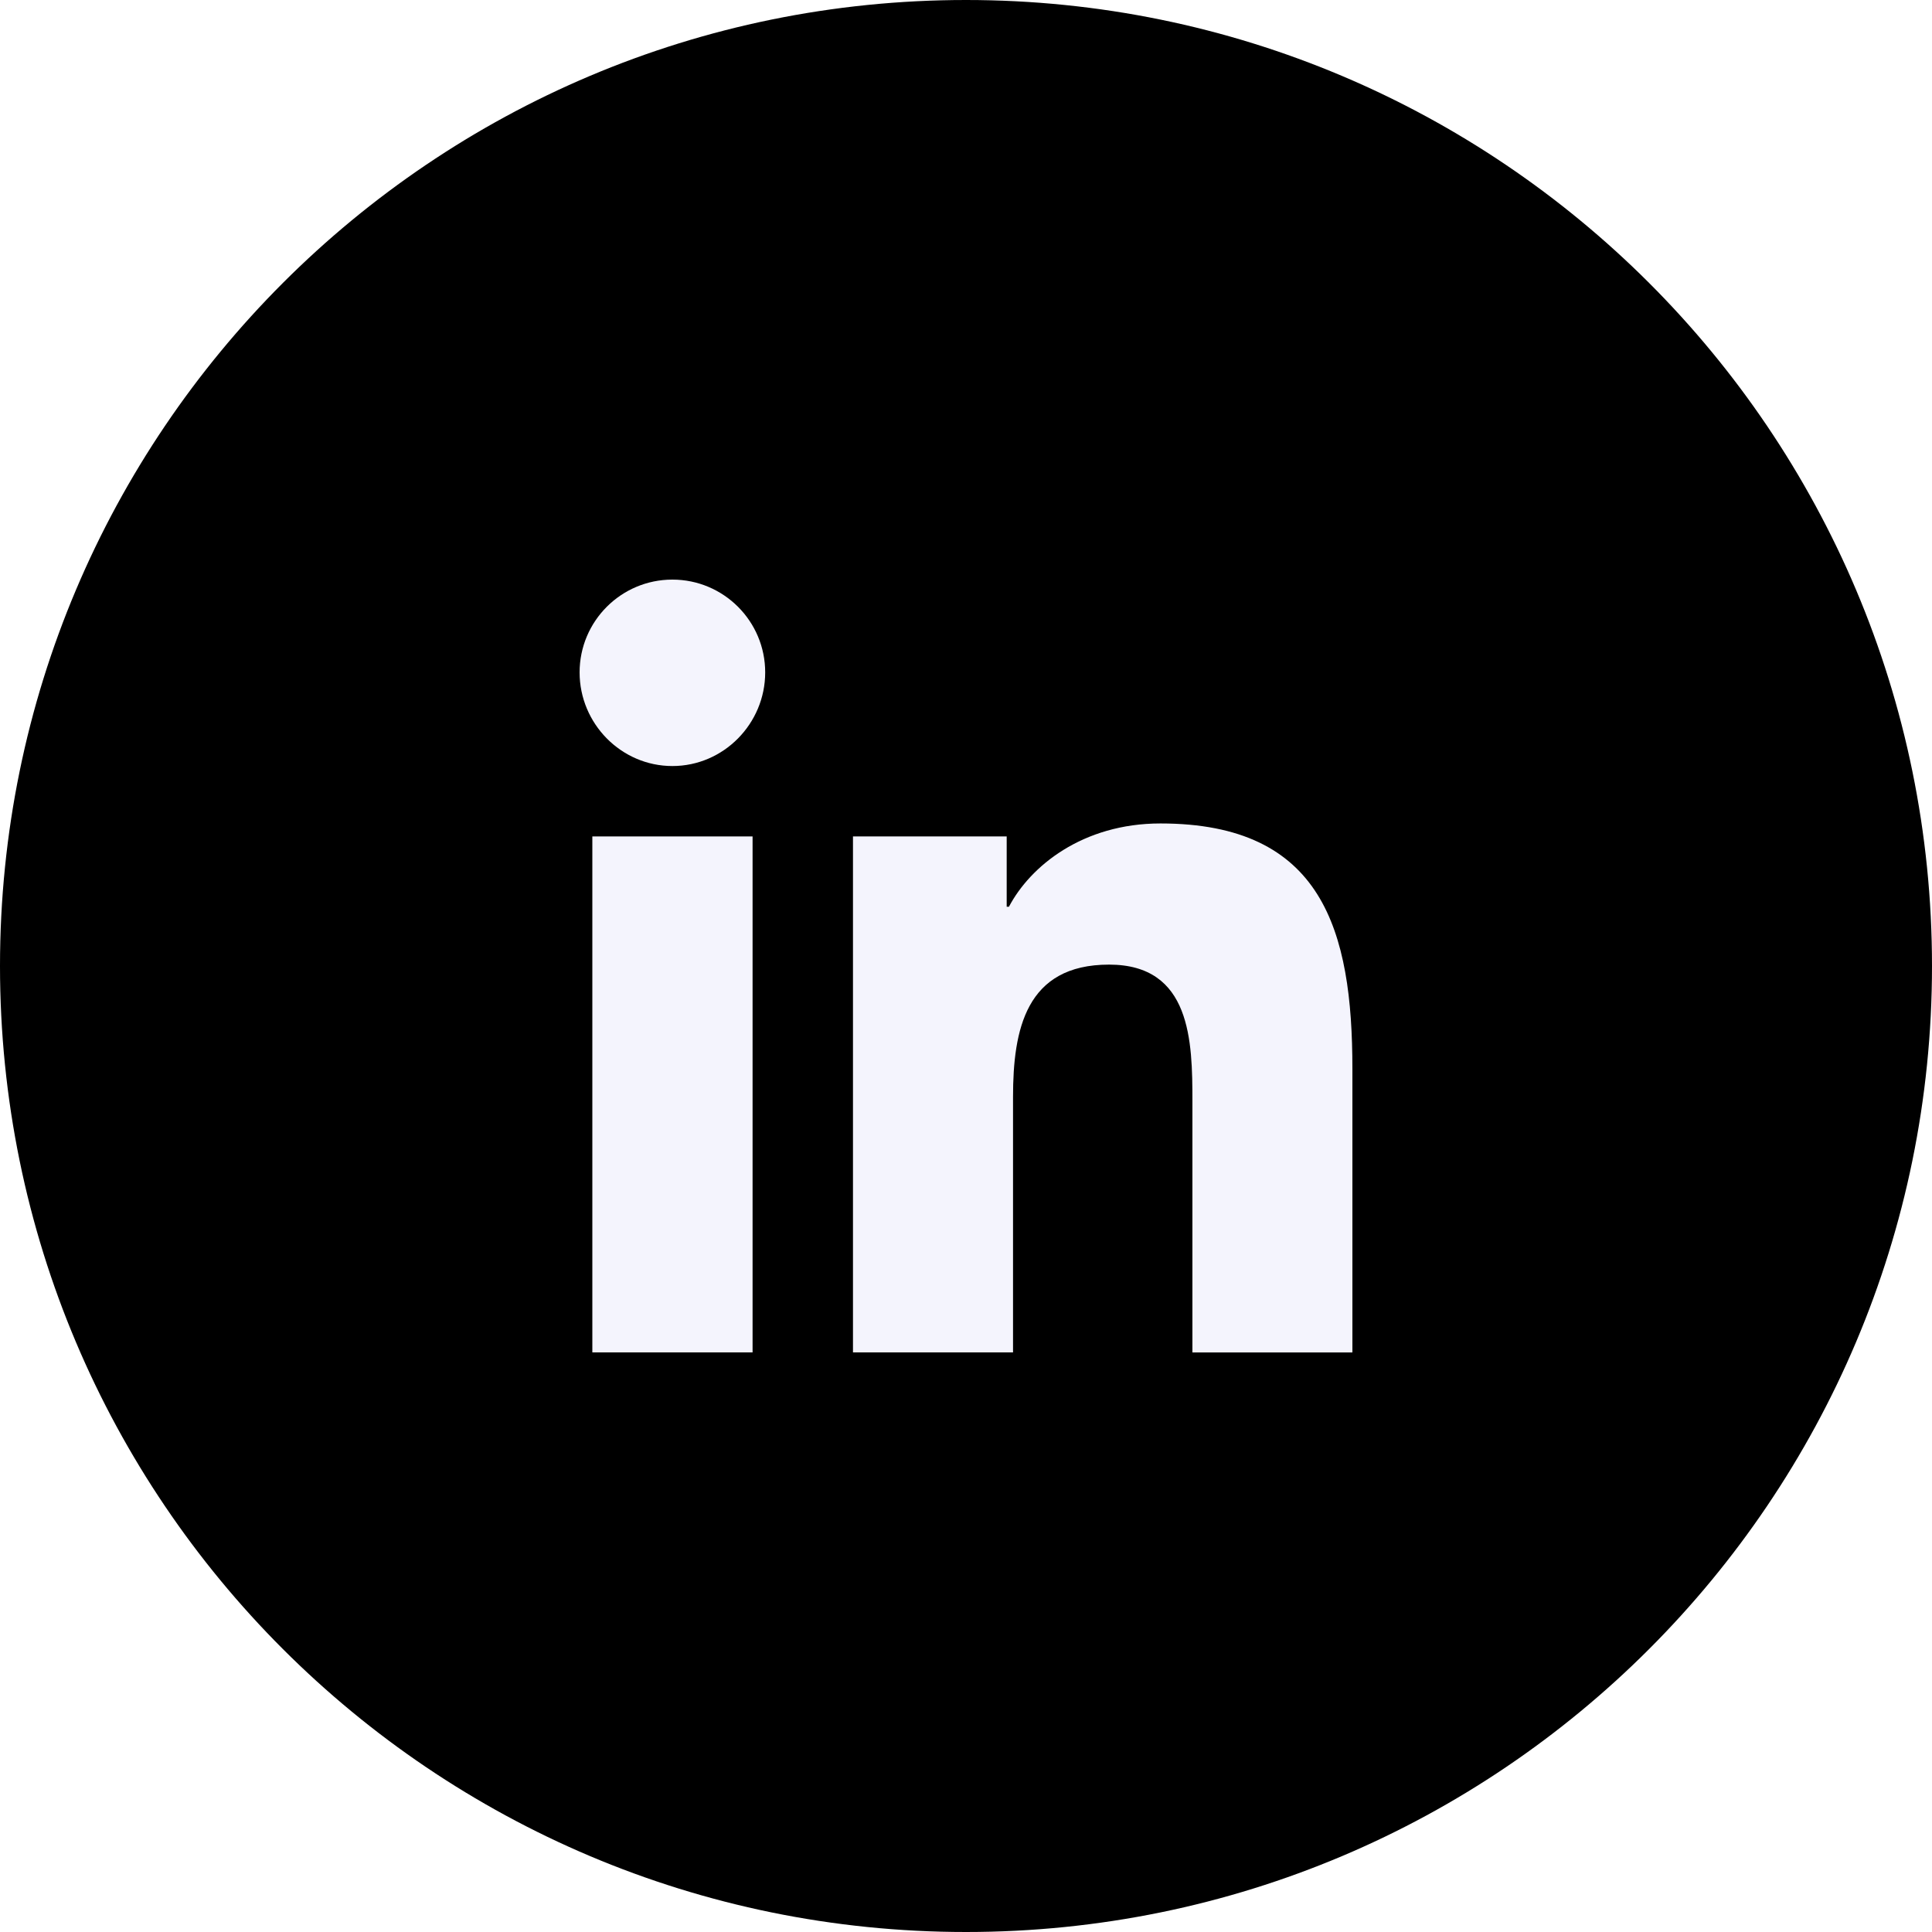
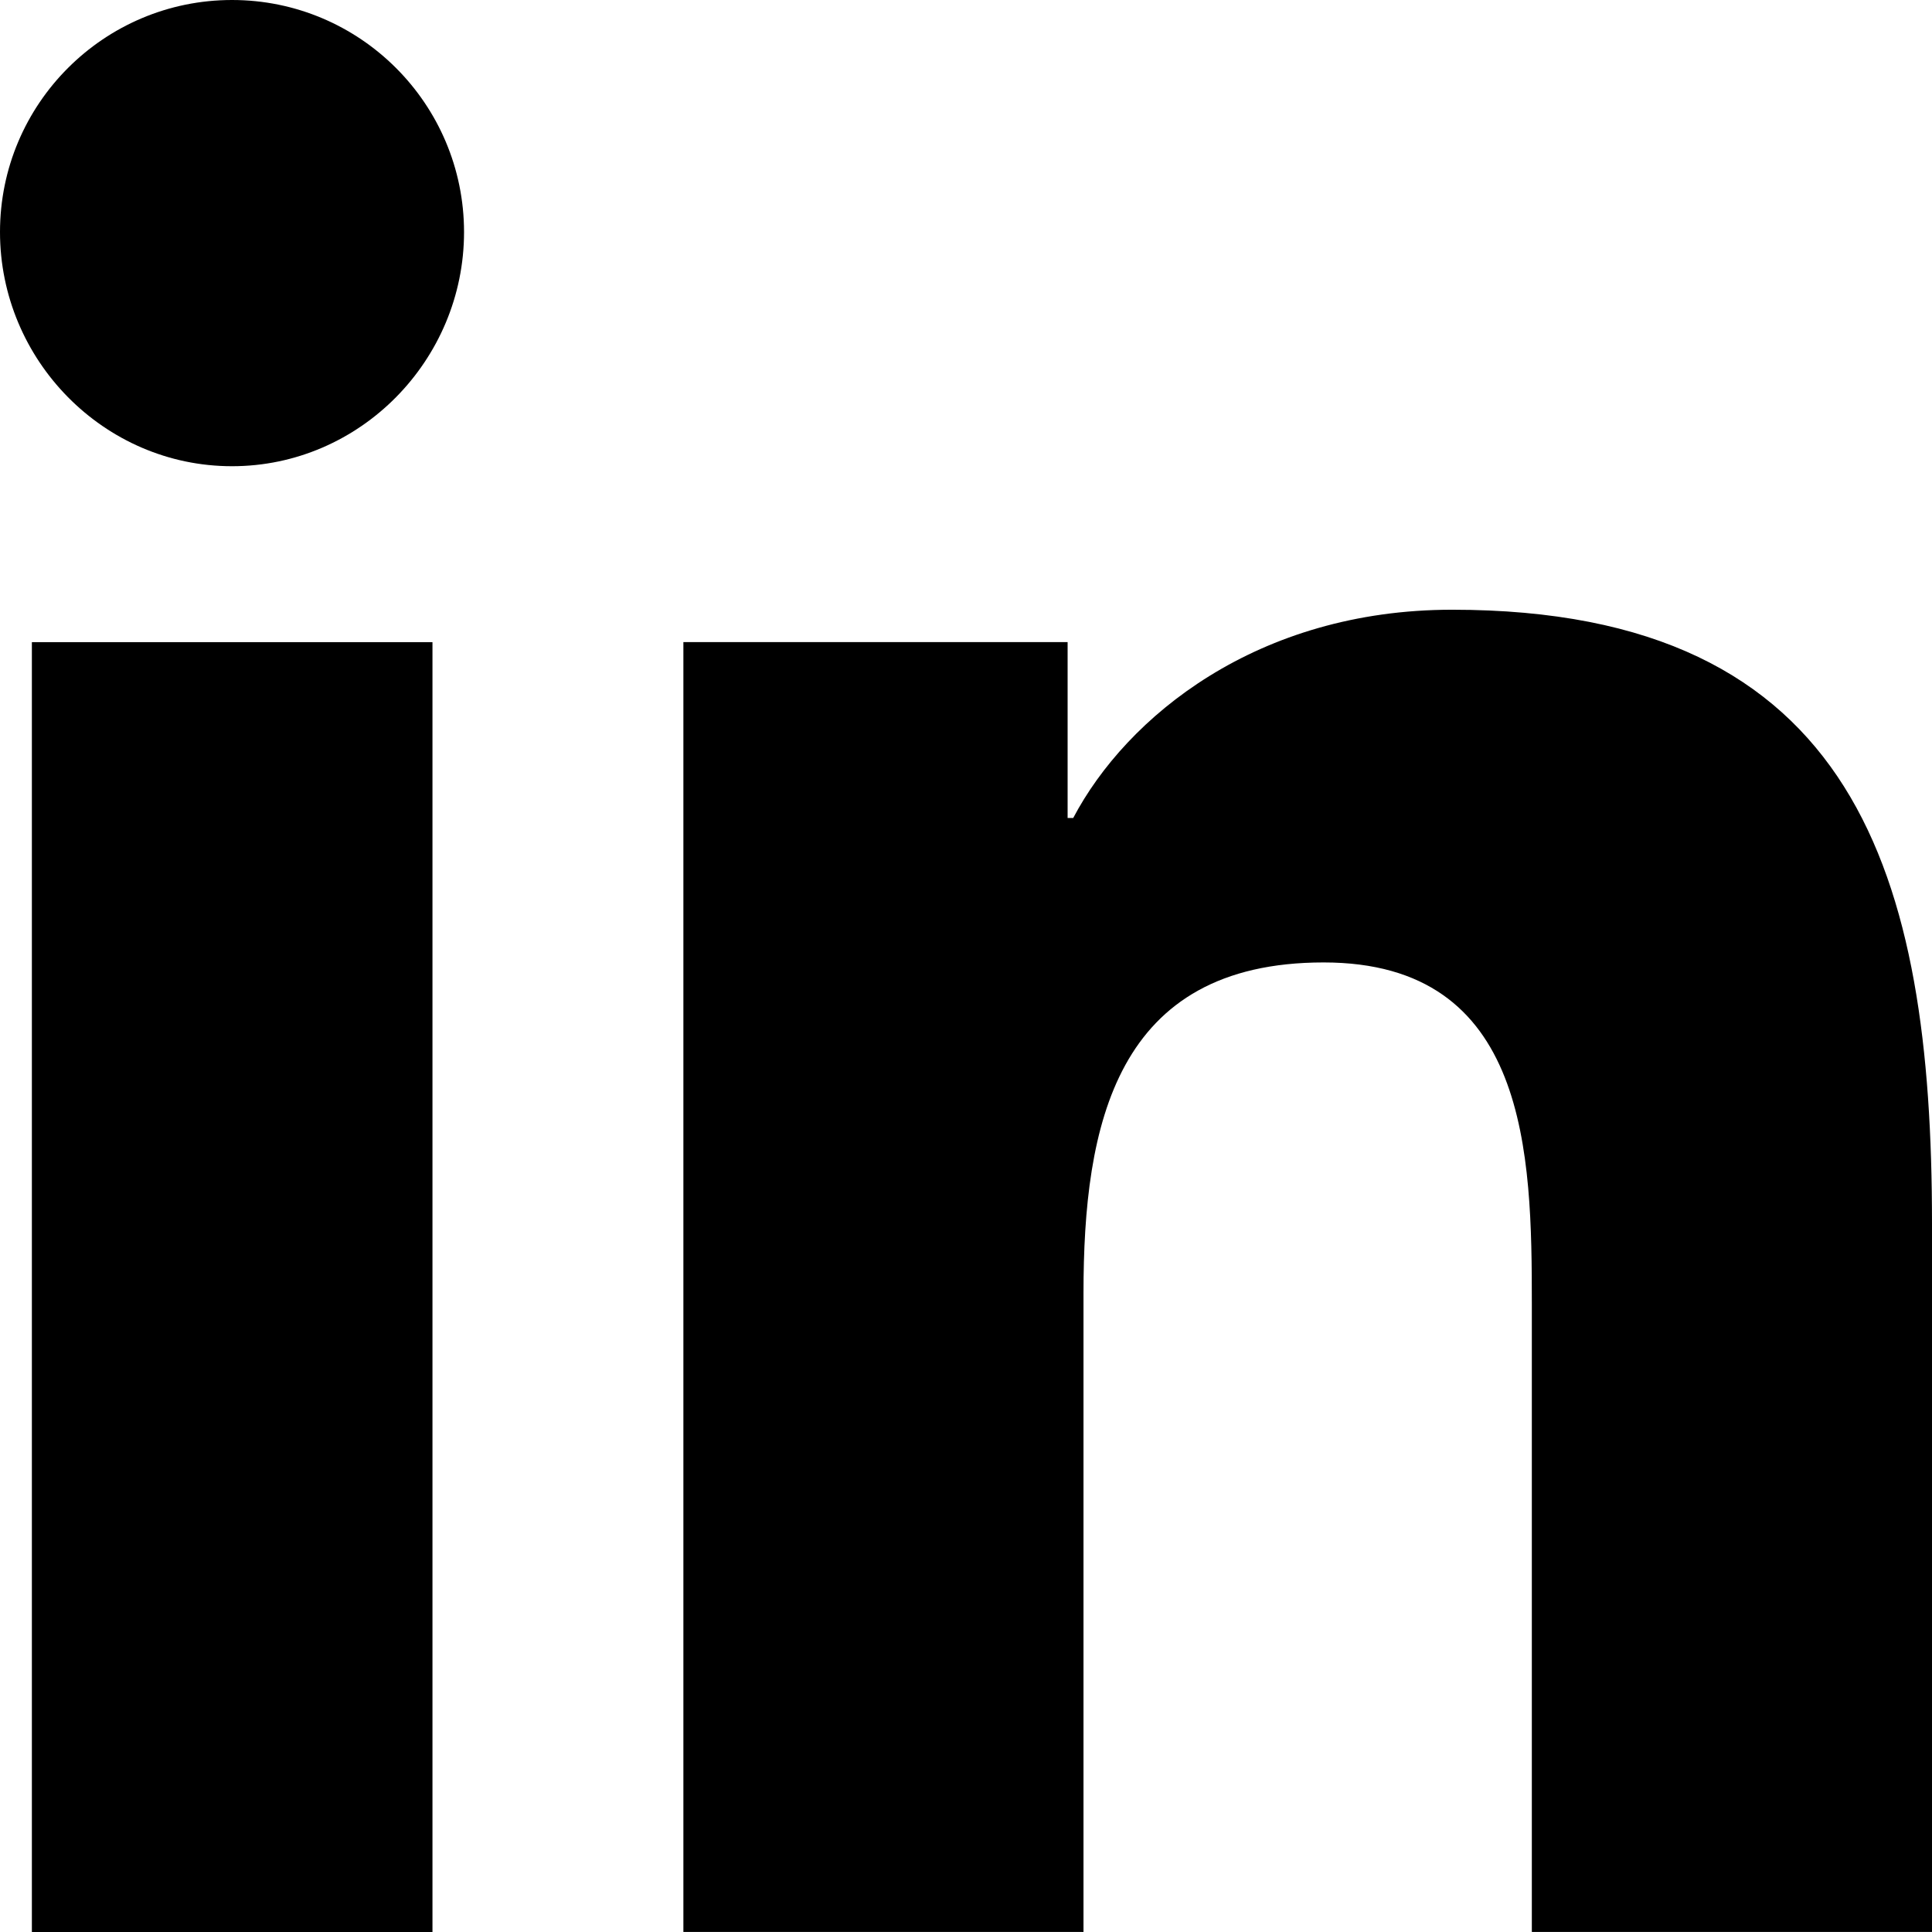
<svg xmlns="http://www.w3.org/2000/svg" version="1.1" width="32" height="32" viewBox="0 0 32 32">
-   <path fill="#000" d="M32 16c0 4.418-1.791 8.418-4.686 11.314s-6.895 4.686-11.314 4.686c-4.418 0-8.418-1.791-11.314-4.686s-4.686-6.895-4.686-11.314c0-4.418 1.791-8.418 4.686-11.314s6.895-4.686 11.314-4.686c4.418 0 8.418 1.791 11.314 4.686s4.686 6.895 4.686 11.314z" />
-   <path fill="#f4f4fd" d="M22.397 22.4v-0.001h0.003v-4.694c0-2.297-0.494-4.066-3.179-4.066-1.291 0-2.157 0.708-2.51 1.38h-0.037v-1.165h-2.546v8.546h2.651v-4.231c0-1.114 0.211-2.192 1.591-2.192 1.36 0 1.38 1.272 1.38 2.263v4.161h2.648z" />
-   <path fill="#f4f4fd" d="M9.811 13.854h2.654v8.546h-2.654v-8.546z" />
-   <path fill="#f4f4fd" d="M11.137 9.6c-0.849 0-1.537 0.689-1.537 1.537s0.688 1.551 1.537 1.551 1.537-0.703 1.537-1.551c-0-0.849-0.689-1.537-1.537-1.537v0z" />
+   <path d="M31.992 32v-0.001h0.008v-11.736c0-5.741-1.236-10.164-7.948-10.164-3.227 0-5.392 1.771-6.276 3.449h-0.093v-2.913h-6.364v21.364h6.627v-10.579c0-2.785 0.528-5.479 3.977-5.479 3.399 0 3.449 3.179 3.449 5.657v10.401h6.62z" />
+   <path d="M0.528 10.636h6.635v21.364h-6.635v-21.364z" />
+   <path d="M3.843-0c-2.121 0-3.843 1.721-3.843 3.843s1.721 3.879 3.843 3.879c2.121 0 3.843-1.757 3.843-3.879-0.001-2.121-1.723-3.843-3.843-3.843v0z" />
</svg>
